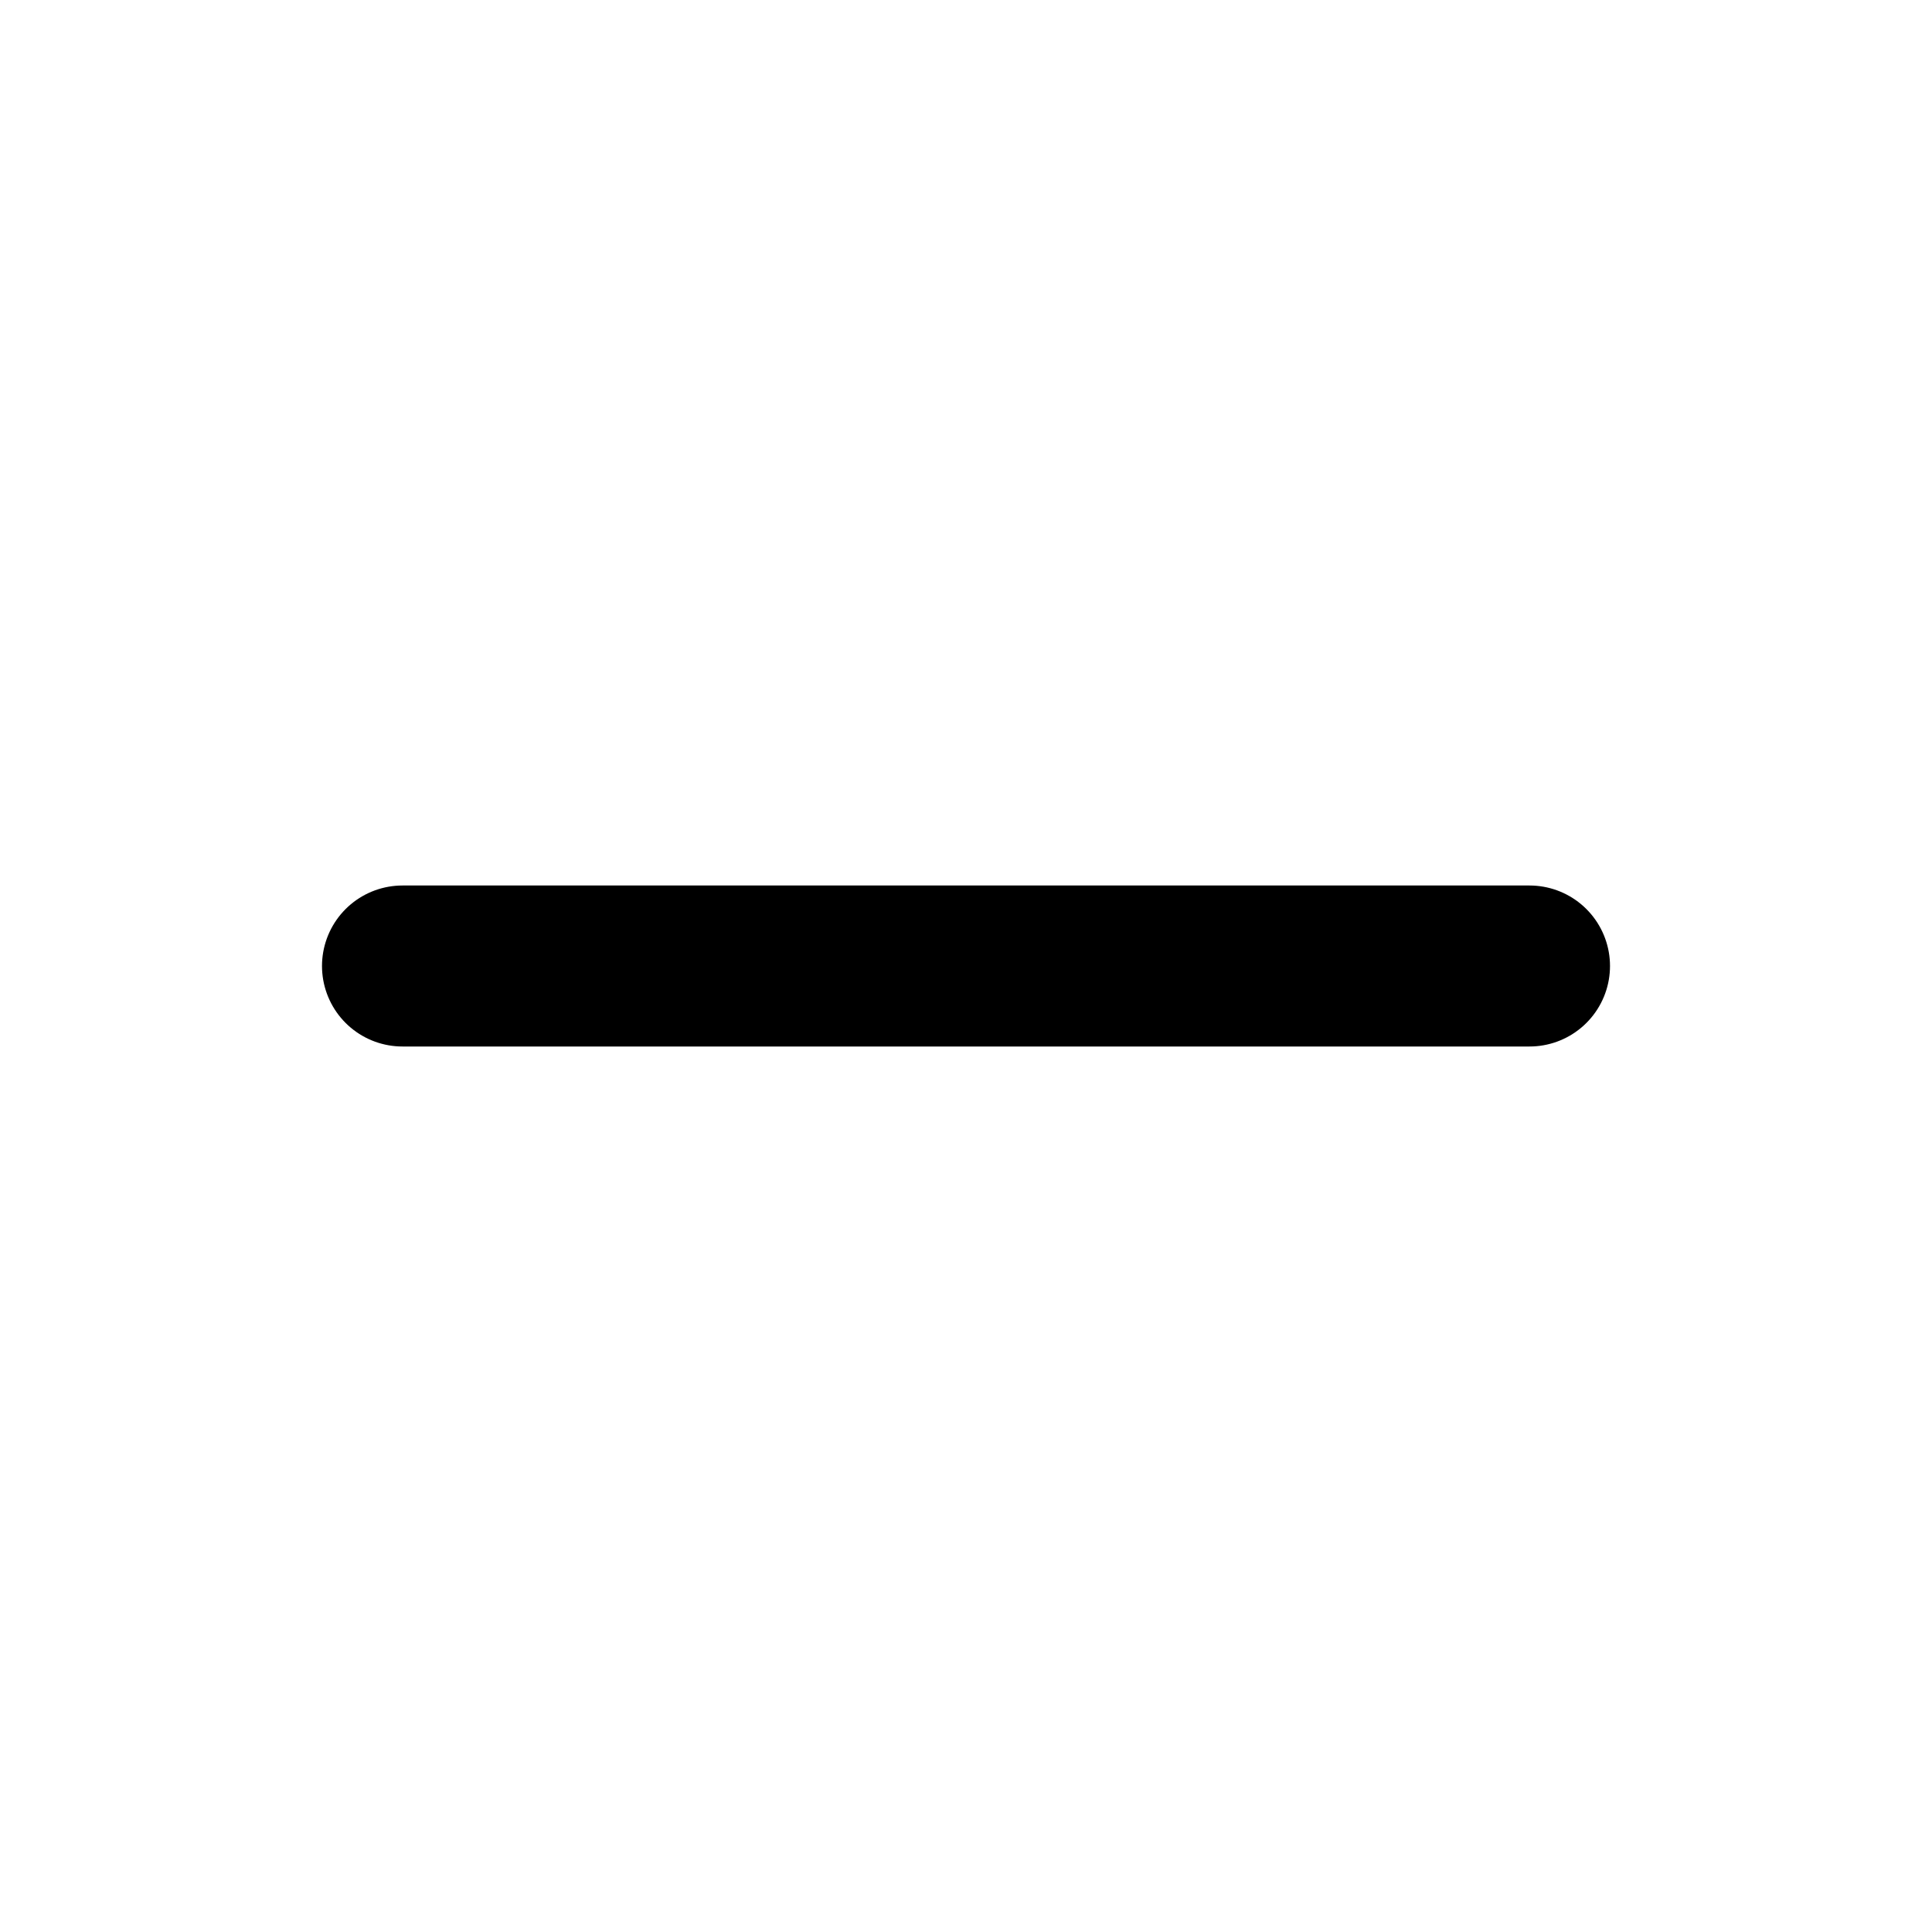
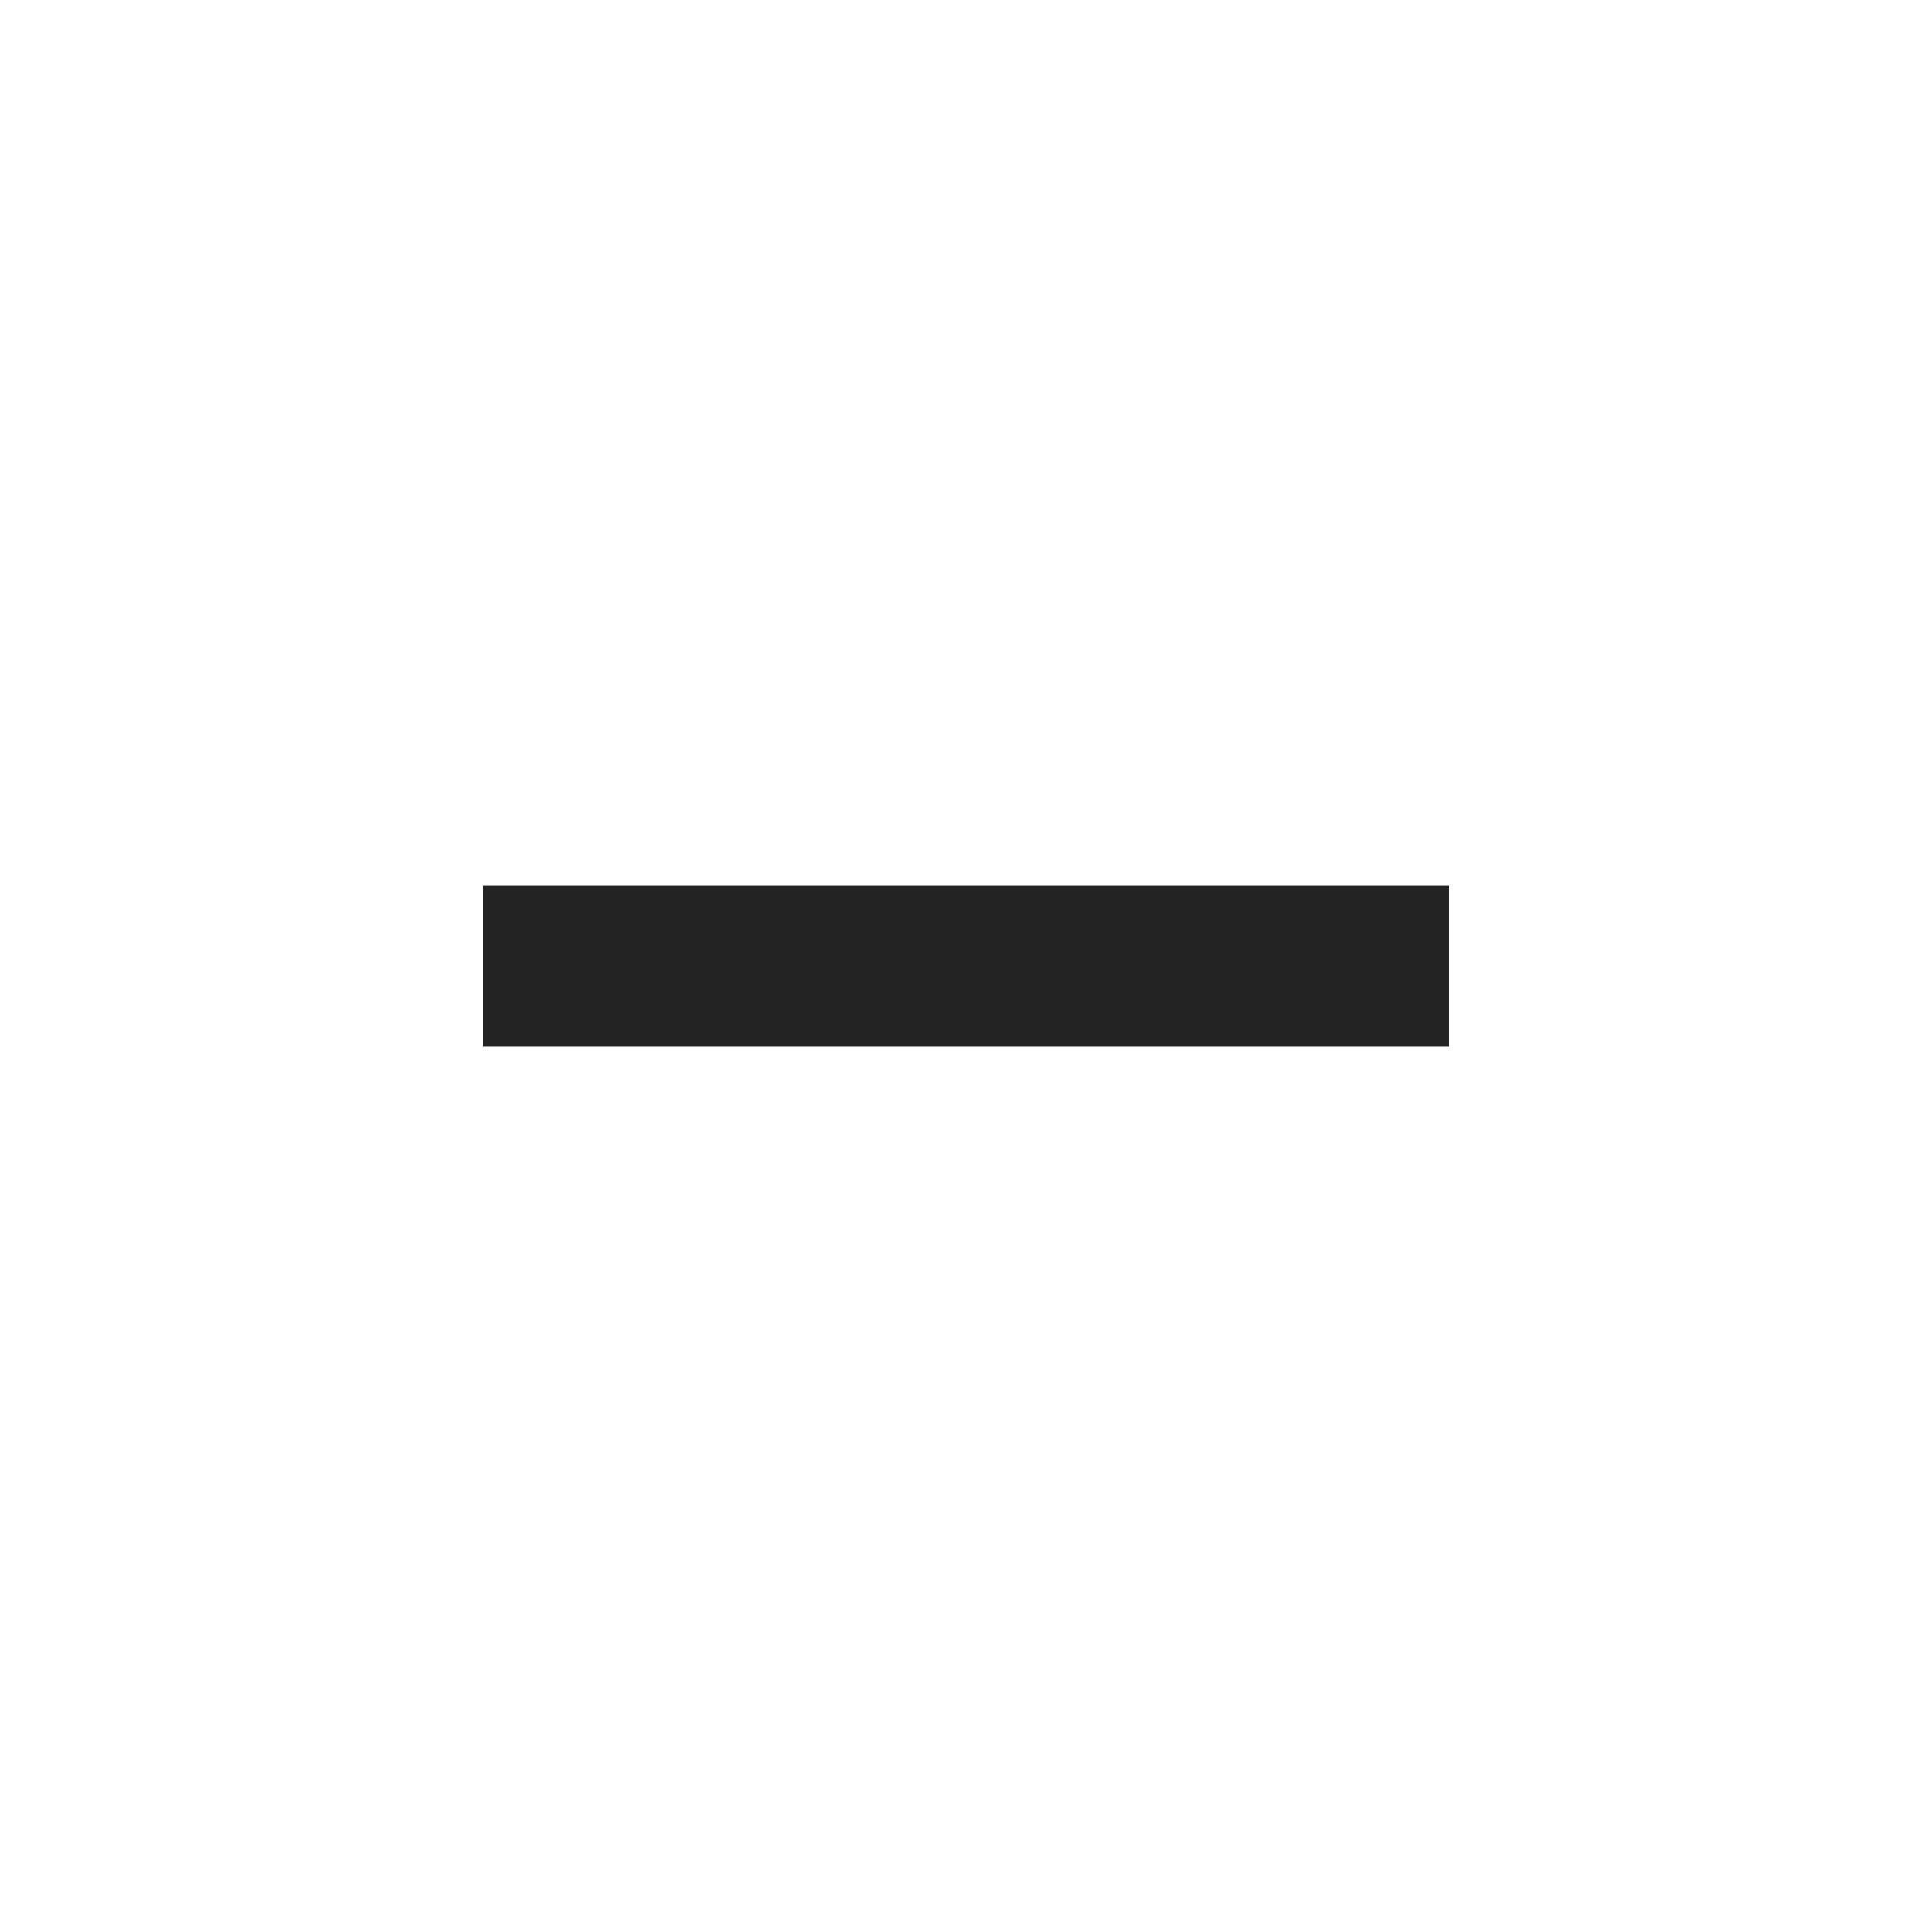
- <svg xmlns="http://www.w3.org/2000/svg" fill="none" viewBox="0 0 24 24" stroke-width="2" stroke="currentColor" class="w-6 h-6">
-   <path stroke-linecap="round" stroke-linejoin="round" d="M5 12h14" />
+ <svg xmlns="http://www.w3.org/2000/svg" width="24" height="24" viewBox="0 0 24 24" fill="none">
+   <g id="check_indeterminate_small">
+     <path id="icon" d="M6 13V11H18V13H6Z" fill="#232323" />
+   </g>
</svg>
